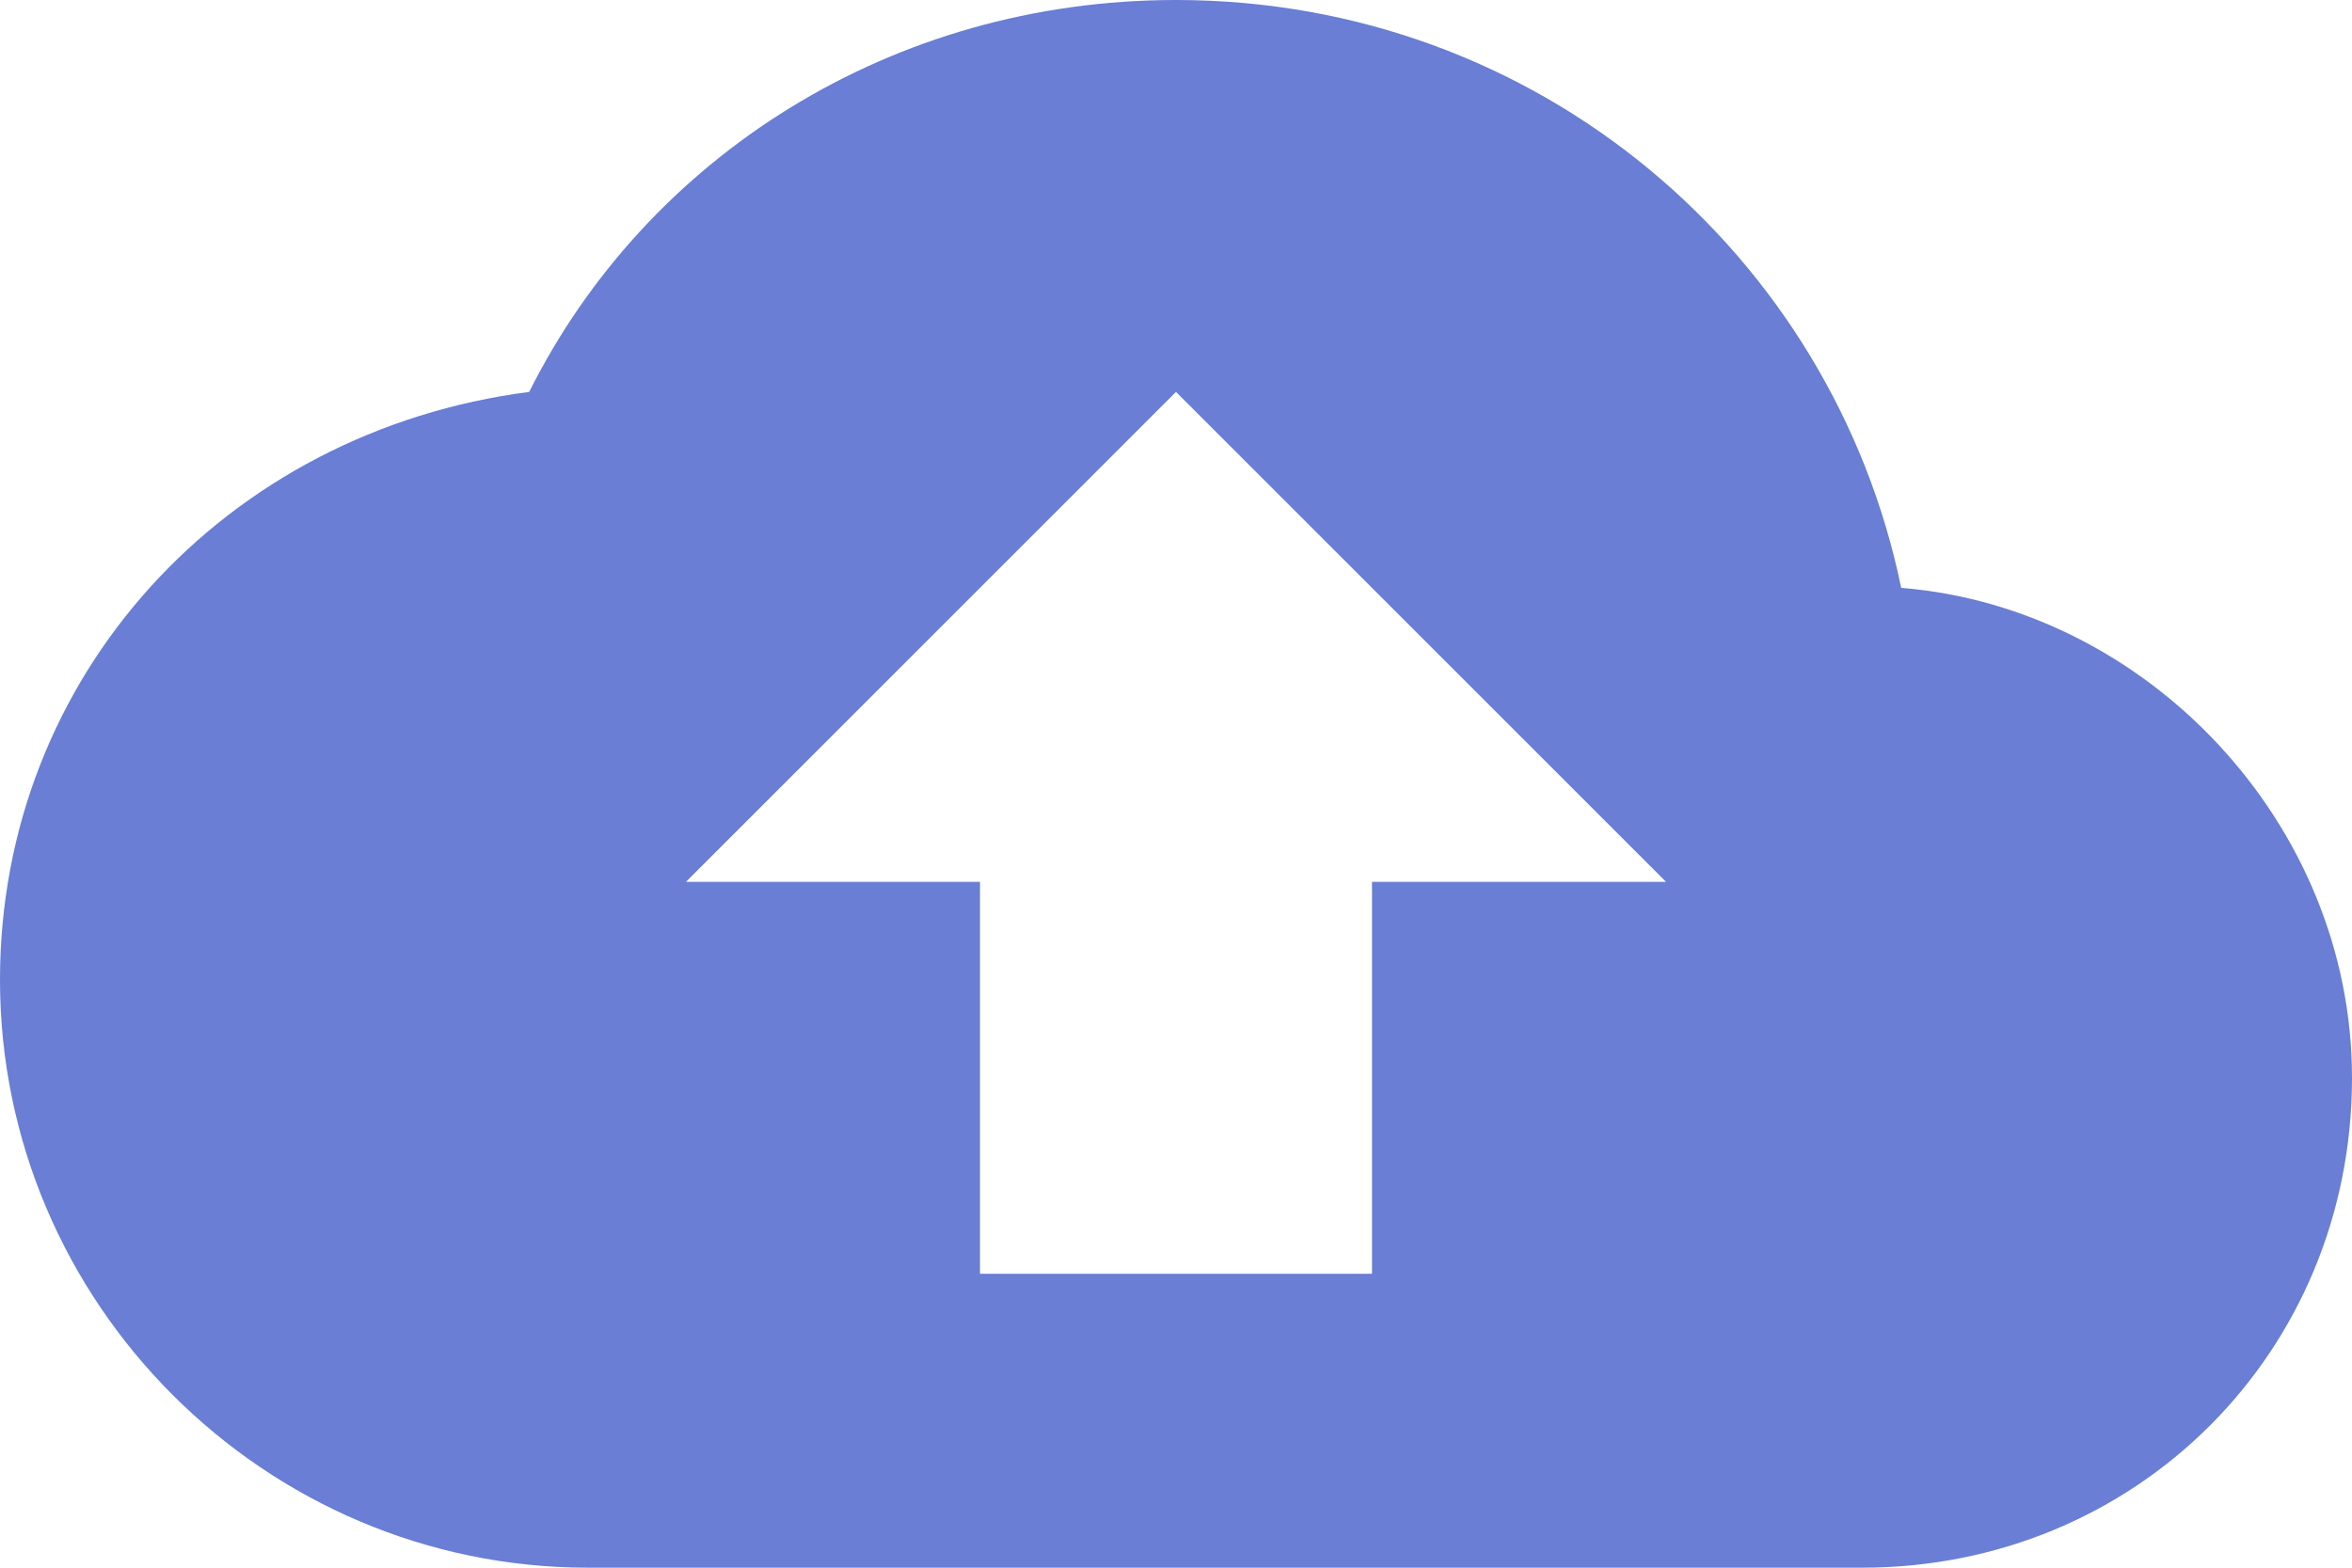
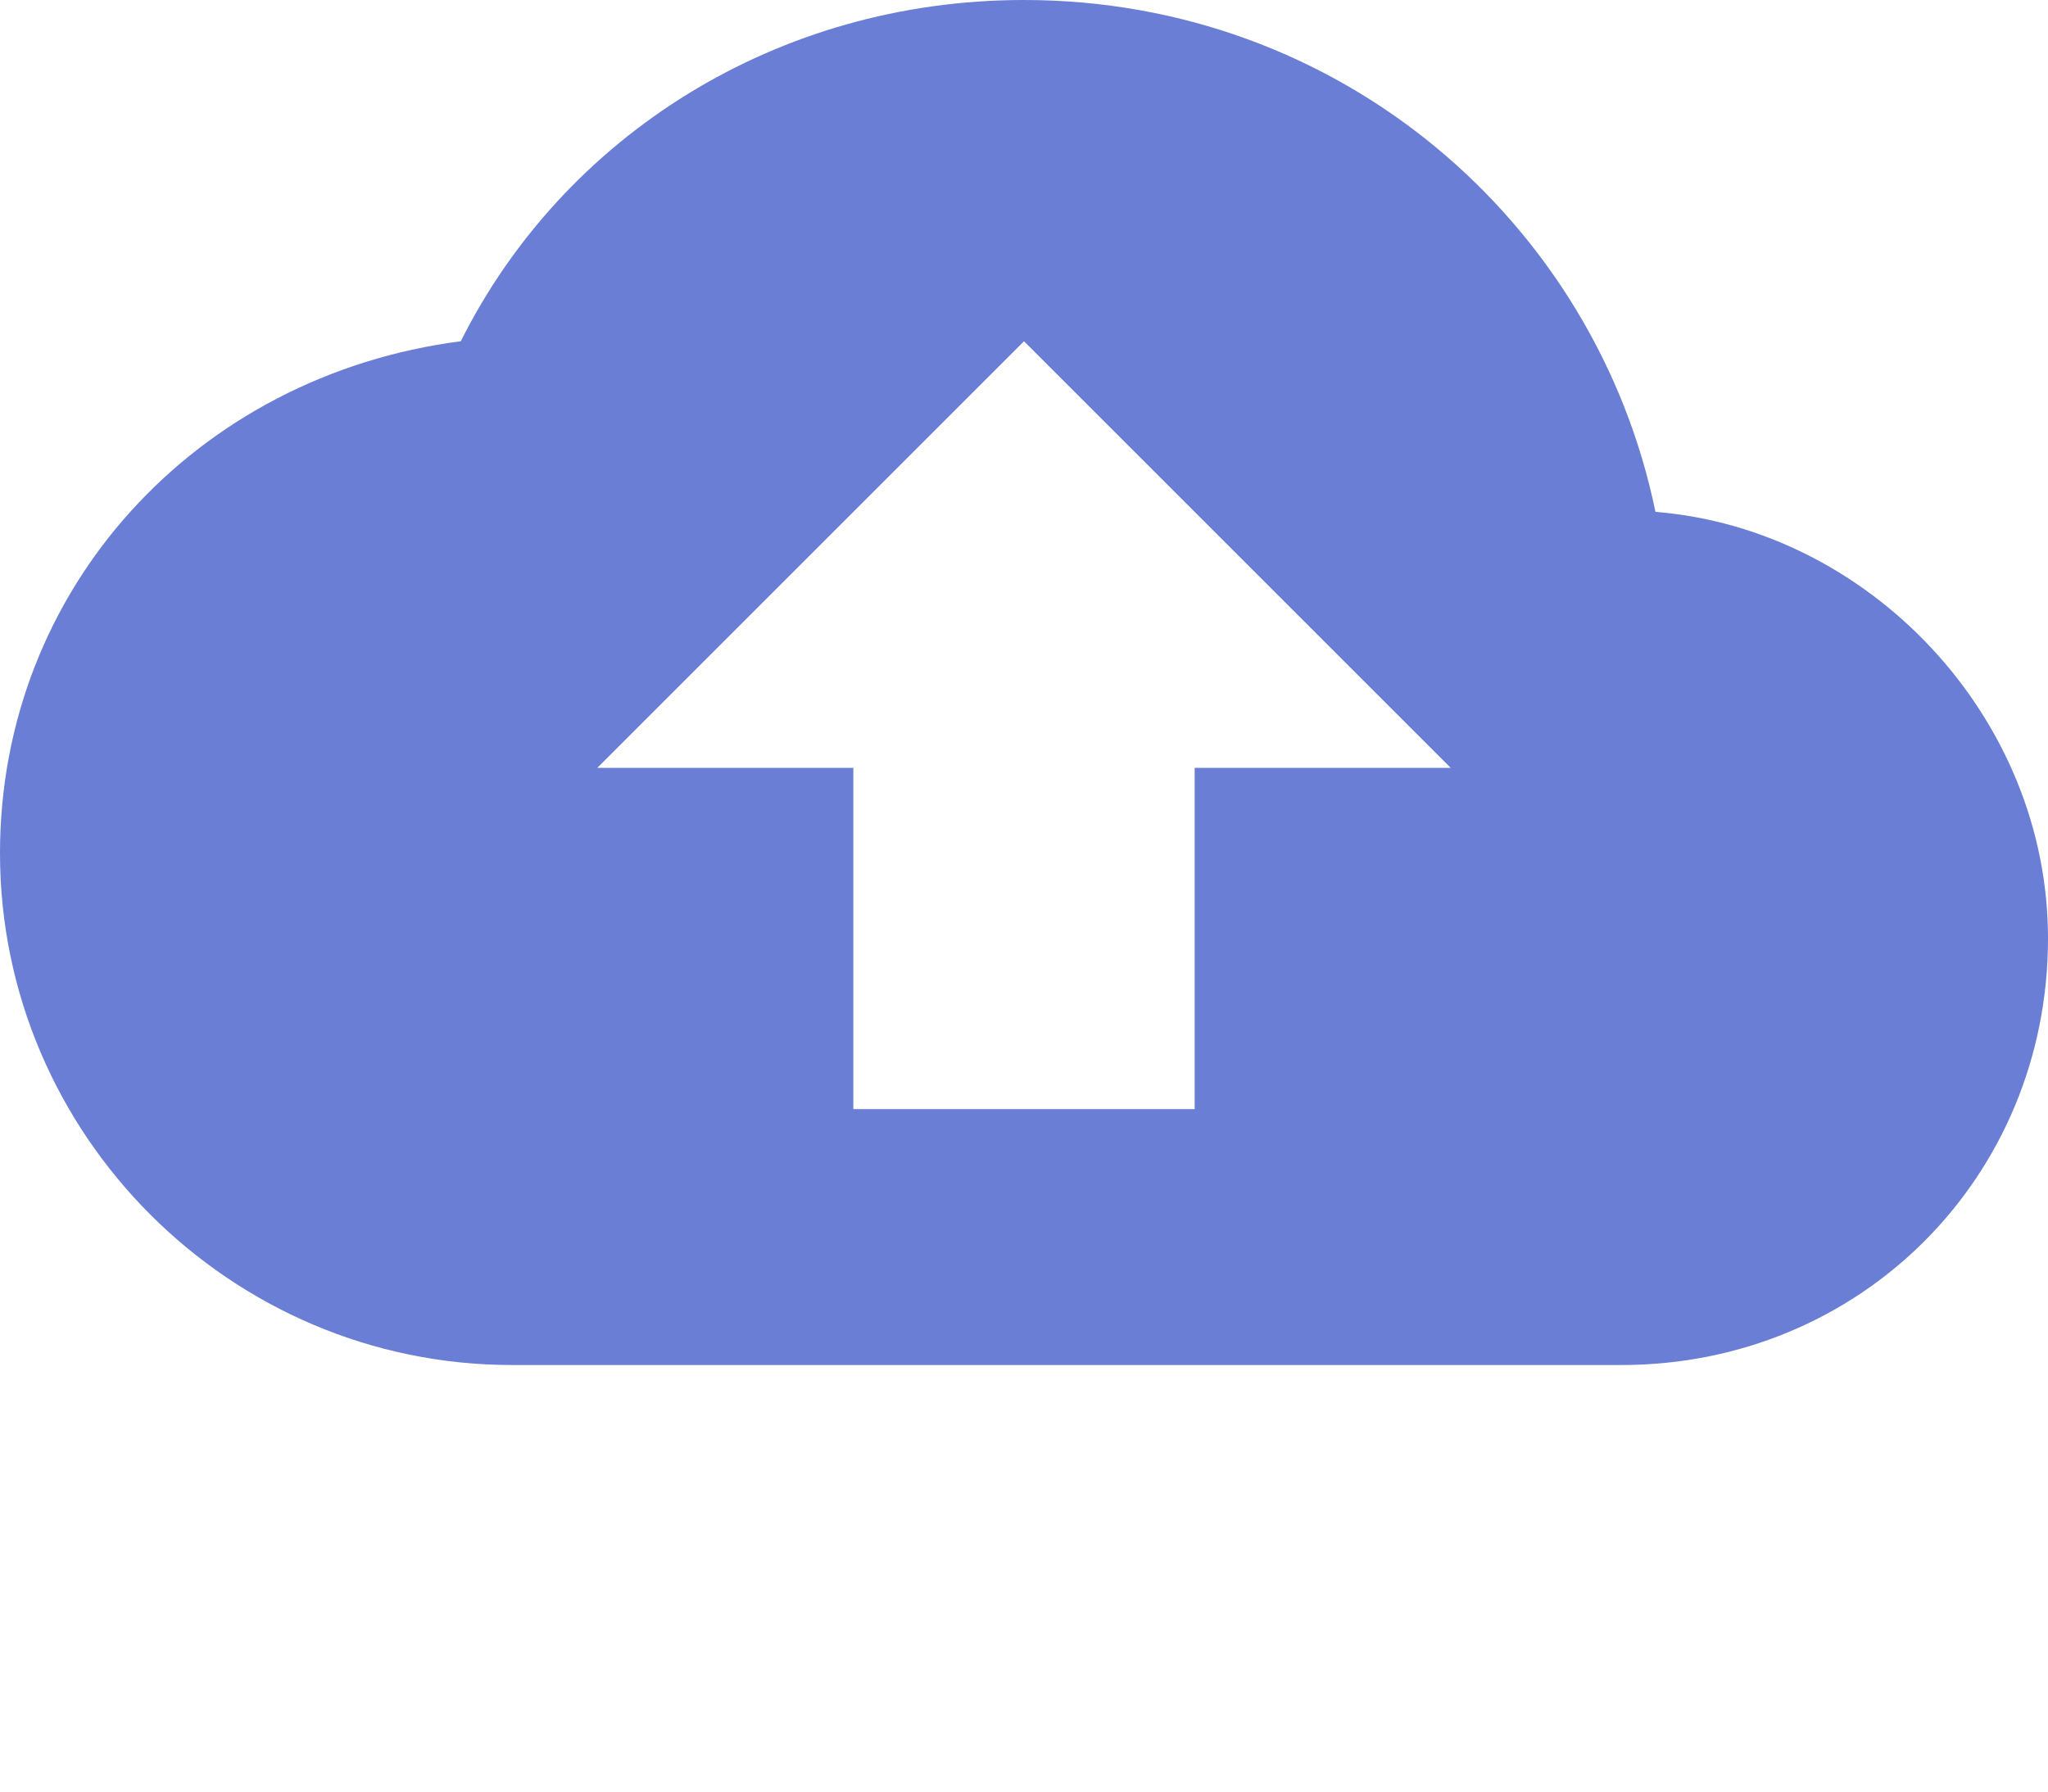
- <svg xmlns="http://www.w3.org/2000/svg" width="24" height="16">
+ <svg xmlns="http://www.w3.org/2000/svg" width="24" height="21">
  <path fill="#697ED4" d="M19.4 6c-.7-3.4-3.7-6-7.4-6-2.9 0-5.4 1.6-6.6 4C2.3 4.4 0 6.9 0 10c0 3.3 2.7 6 6 6h13c2.8 0 5-2.2 5-5 0-2.6-2.1-4.8-4.6-5zM14 9v4h-4V9H7l5-5 5 5h-3z" />
</svg>
